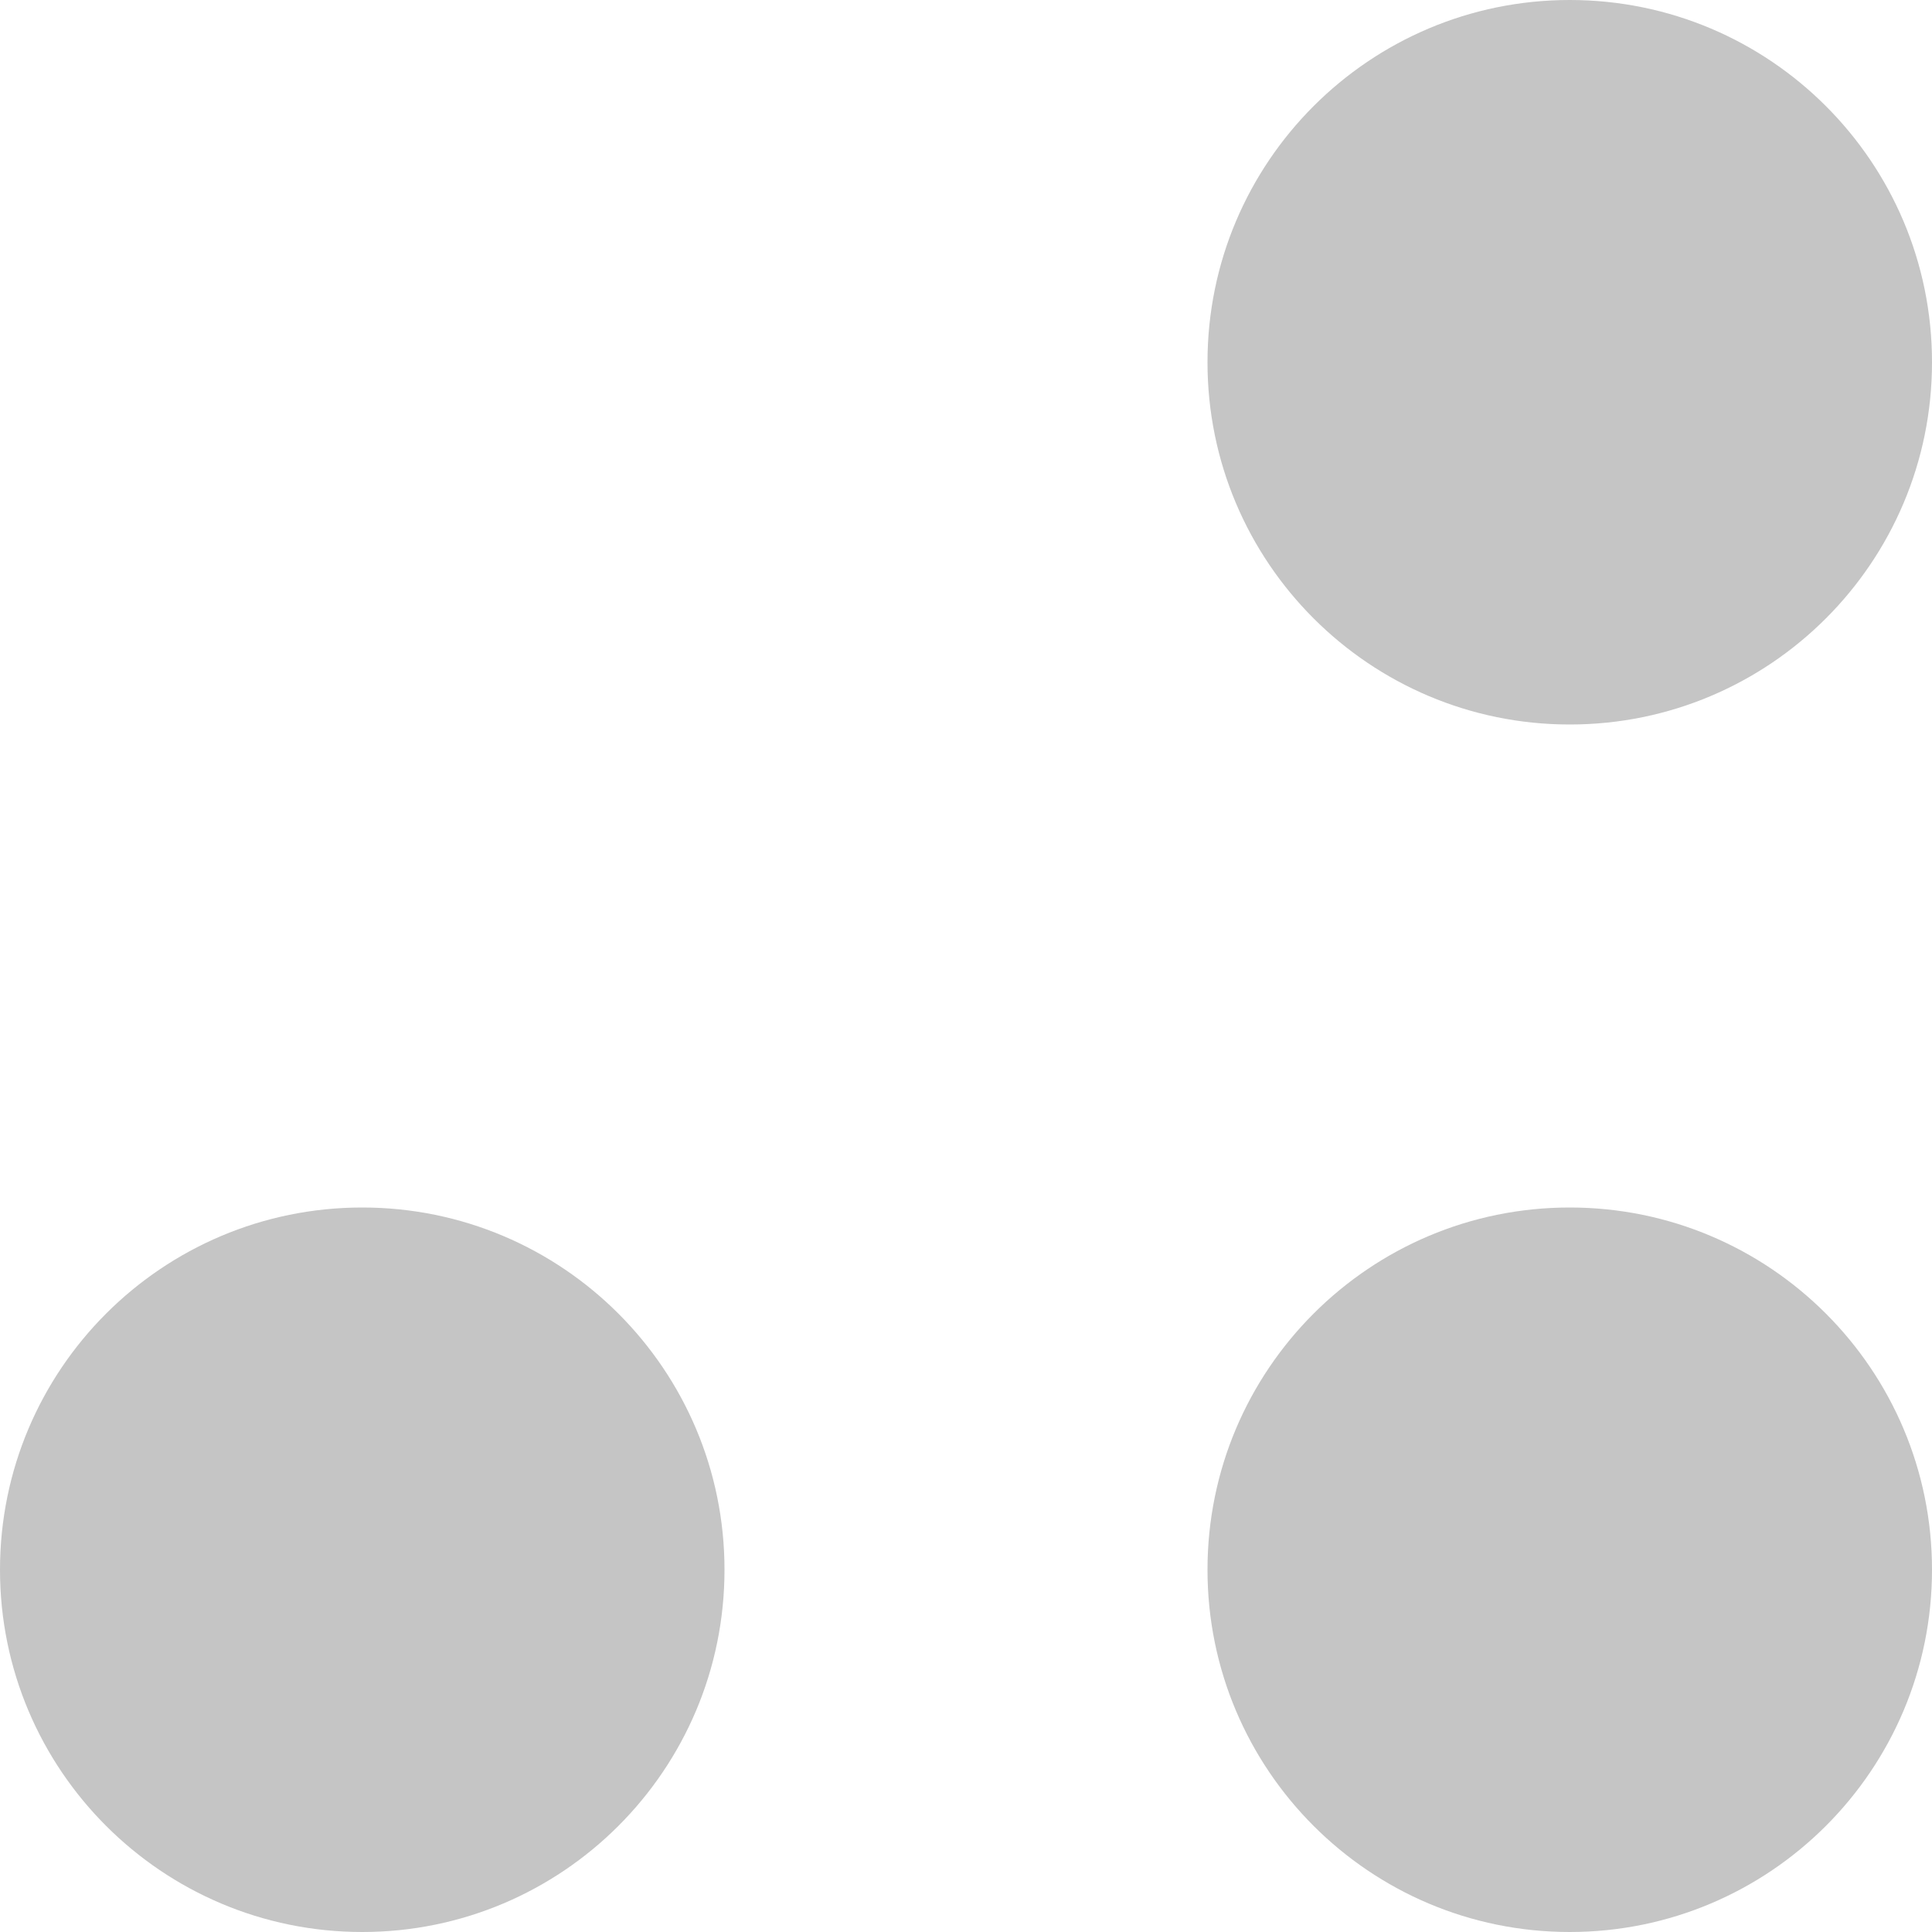
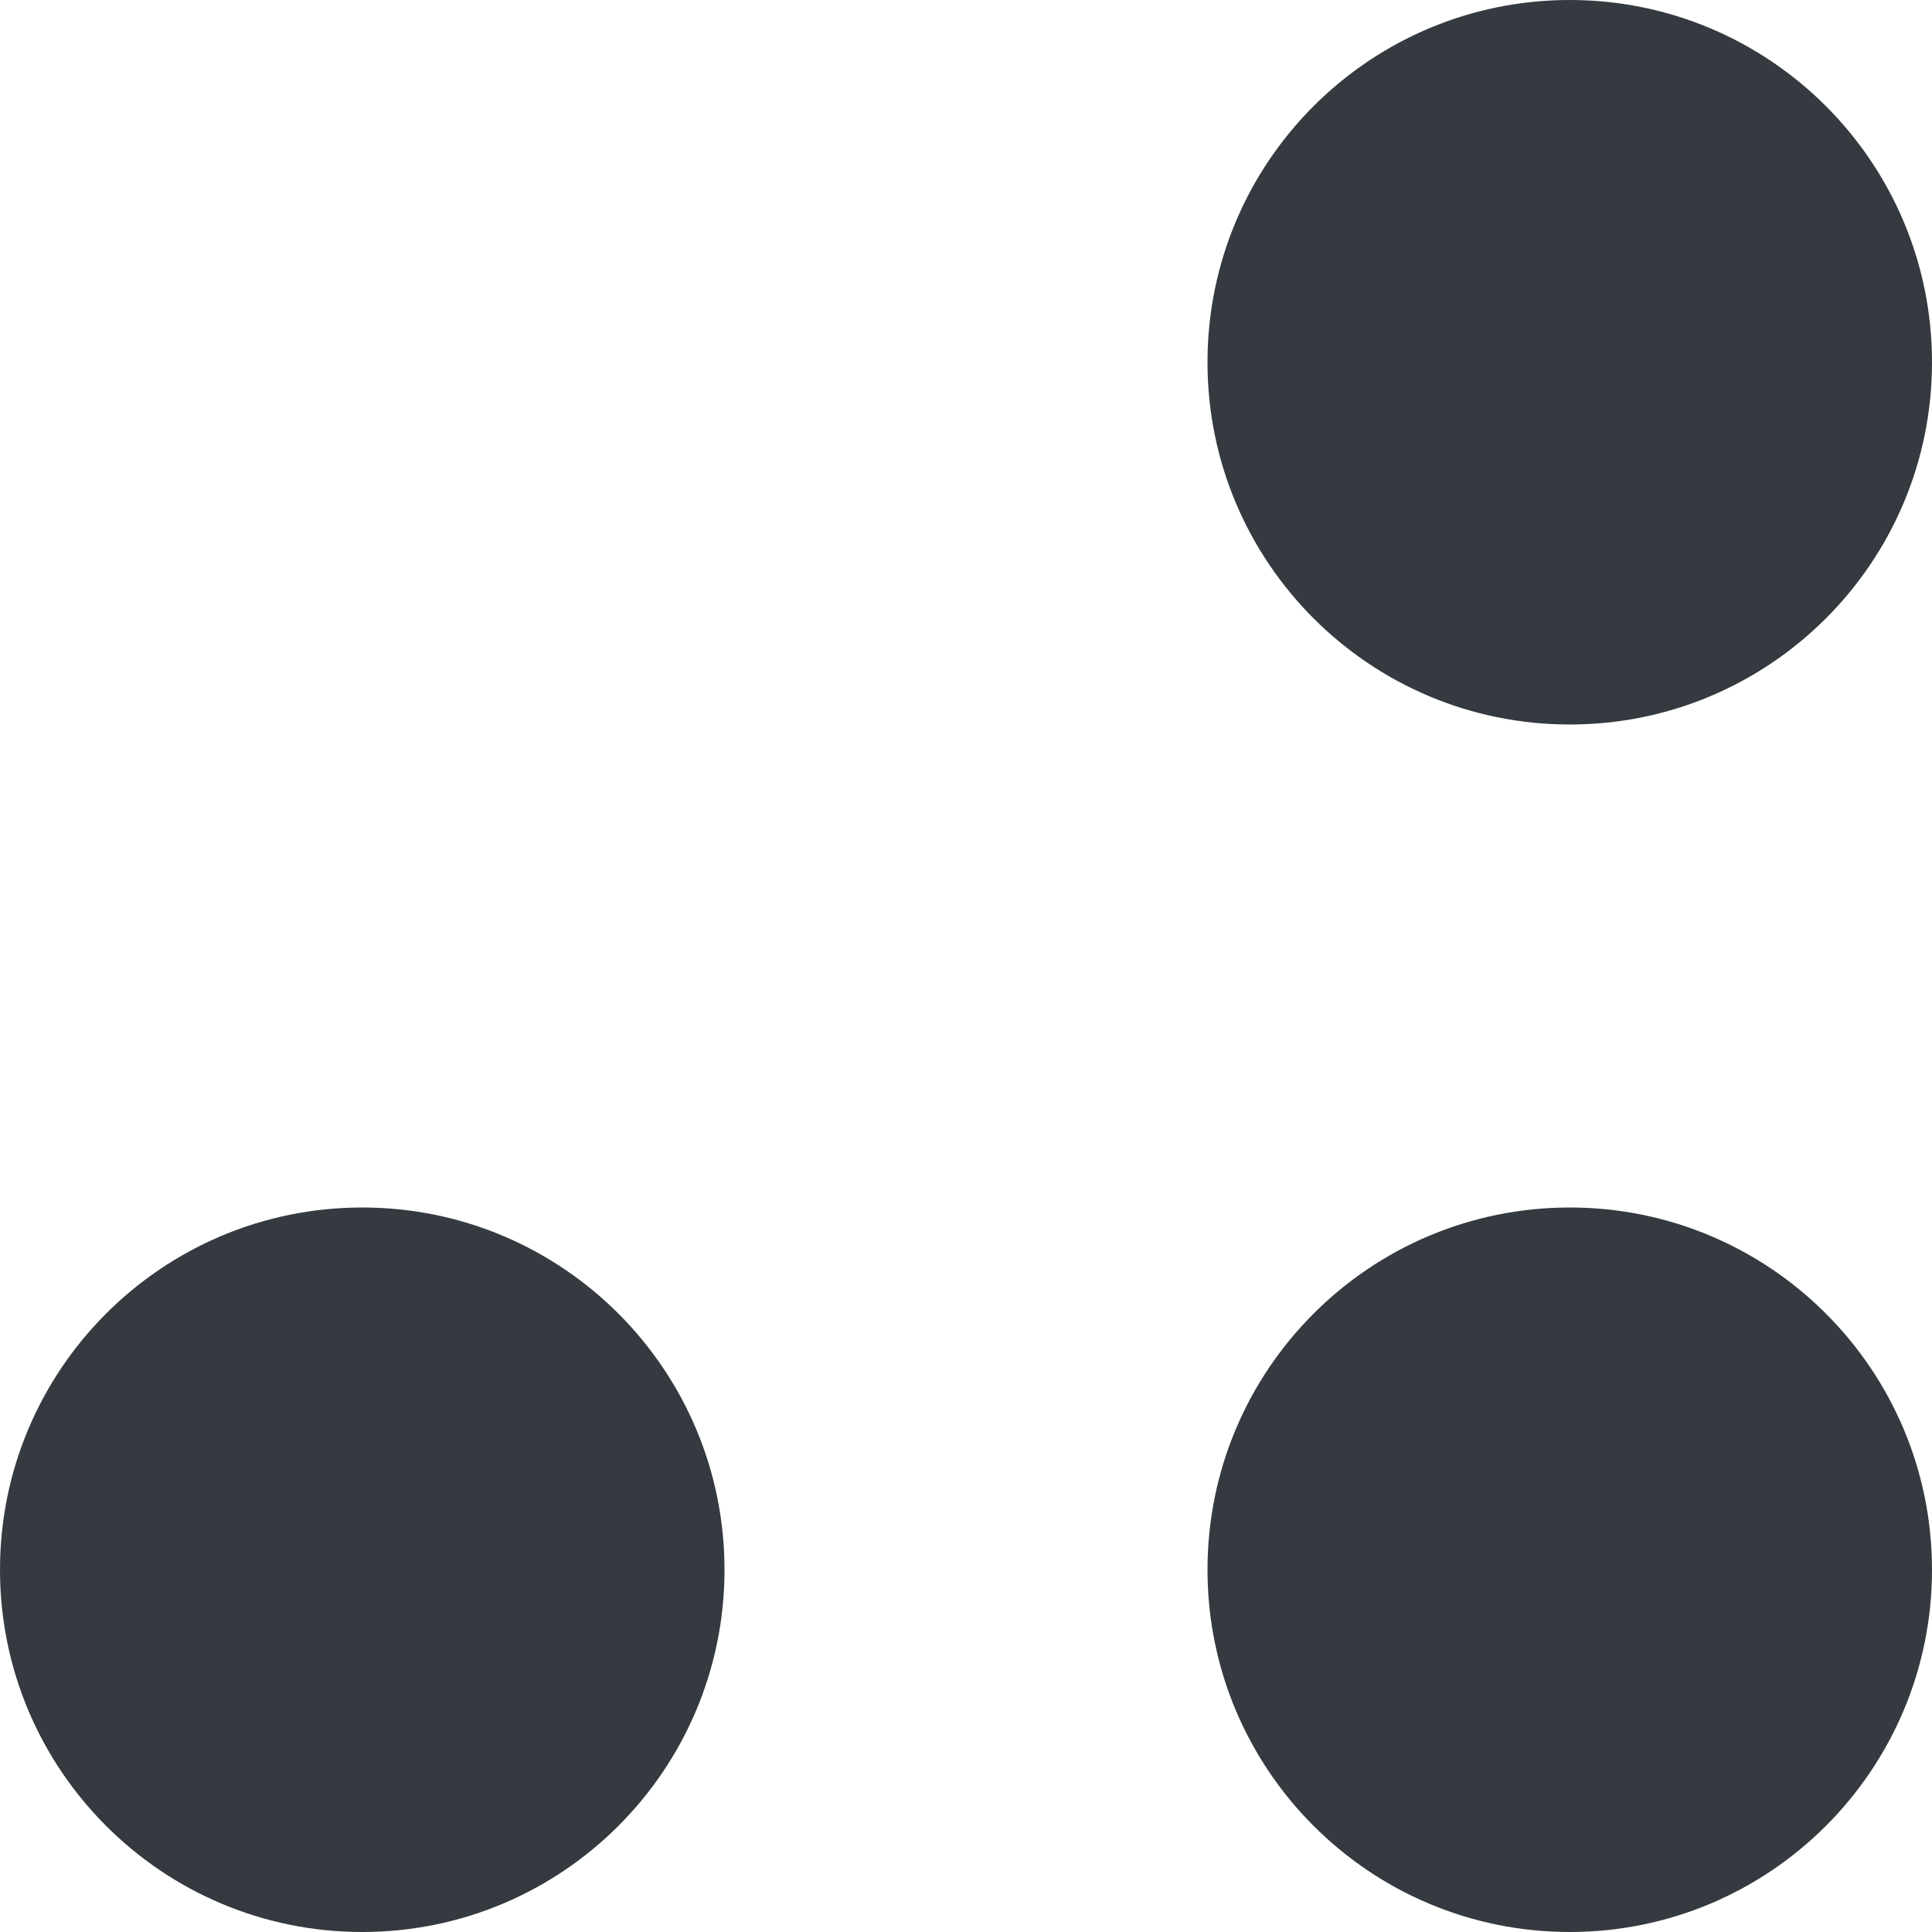
- <svg xmlns="http://www.w3.org/2000/svg" id="Groupe_1" data-name="Groupe 1" width="8" height="8" viewBox="0 0 8 8">
-   <defs>
-     <style>
-       .cls-1 {
-         fill: #c5c5c5;
-       }
-     </style>
-   </defs>
-   <circle class="cls-1" cx="6.5" cy="6.5" r="1.5" />
-   <circle id="Ellipse_4_copie" data-name="Ellipse 4 copie" class="cls-1" cx="1.5" cy="6.5" r="1.5" />
-   <circle id="Ellipse_4_copie_2" data-name="Ellipse 4 copie 2" class="cls-1" cx="6.5" cy="1.5" r="1.5" />
+ <svg xmlns="http://www.w3.org/2000/svg" version="1.1" id="Groupe_1" x="0px" y="0px" viewBox="0 0 8 8" style="enable-background:new 0 0 8 8;" xml:space="preserve">
+   <style type="text/css">
+ 	.st0{fill:#343A3F;}
+ </style>
+   <circle class="st0" cx="6.5" cy="6.5" r="1.5" />
+   <circle id="Ellipse_4_copie" class="st0" cx="1.5" cy="6.5" r="1.5" />
+   <circle id="Ellipse_4_copie_2" class="st0" cx="6.5" cy="1.5" r="1.5" />
</svg>
